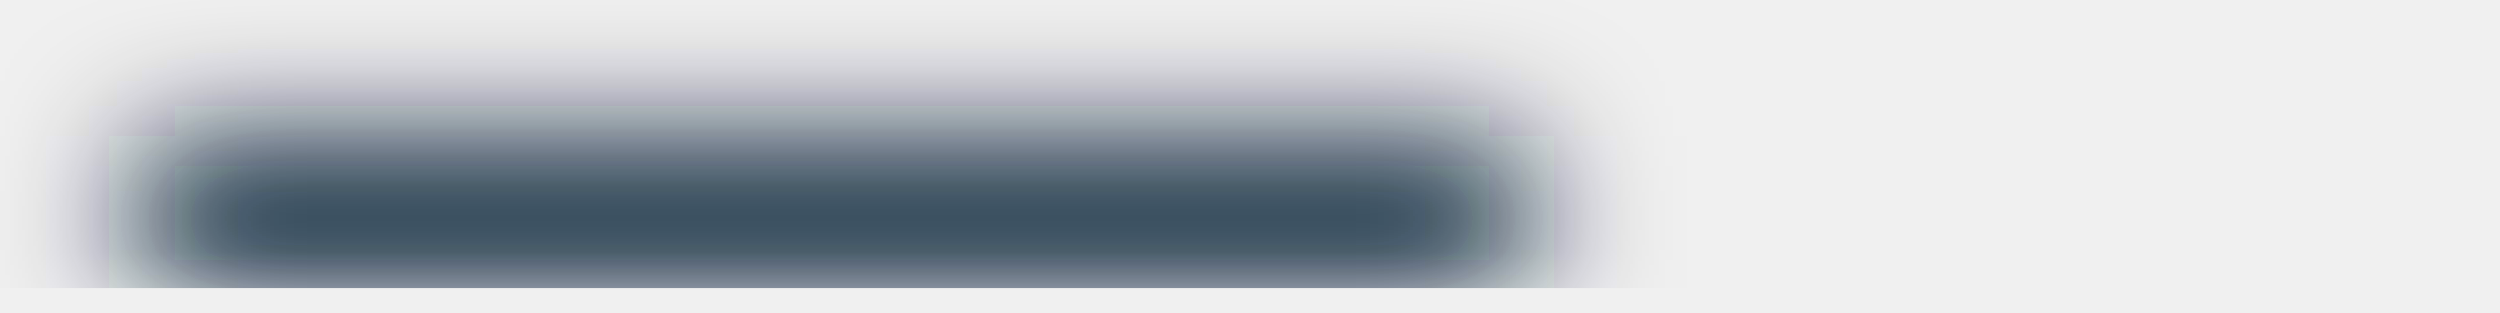
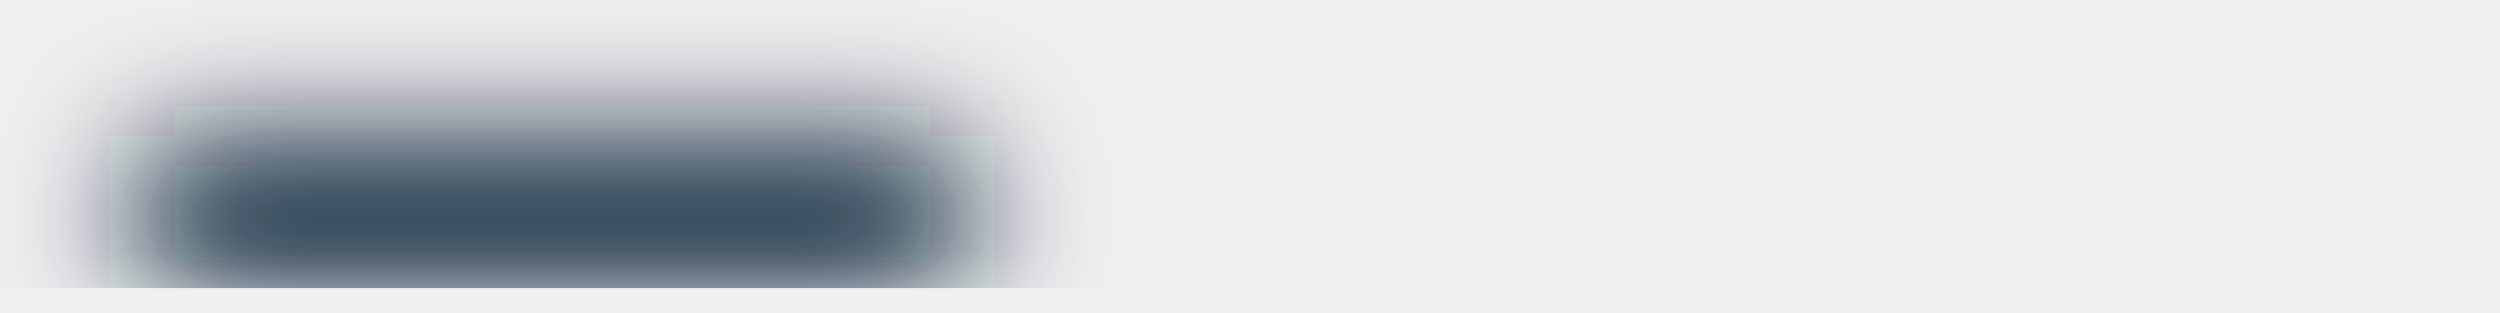
<svg xmlns="http://www.w3.org/2000/svg" width="512" height="64" viewBox="0 0 512 64">
  <defs>
    <filter id="soft" filterUnits="userSpaceOnUse" x="-60" y="-60" width="632" height="184">
      <feGaussianBlur stdDeviation="14.23 13.06" />
    </filter>
    <mask id="cut" maskUnits="userSpaceOnUse" x="0" y="0" width="512" height="64">
      <rect width="512" height="59" fill="#fff" />
    </mask>
  </defs>
  <g mask="url(#cut)">
-     <rect x="29.08" y="28.05" width="282.52" height="40.95" fill="#021931" fill-opacity="0.893" filter="url(#soft)" />
+     <rect x="29.08" y="28.05" width="168.01" height="40.95" fill="#021931" fill-opacity="0.893" filter="url(#soft)" />
  </g>
</svg>
